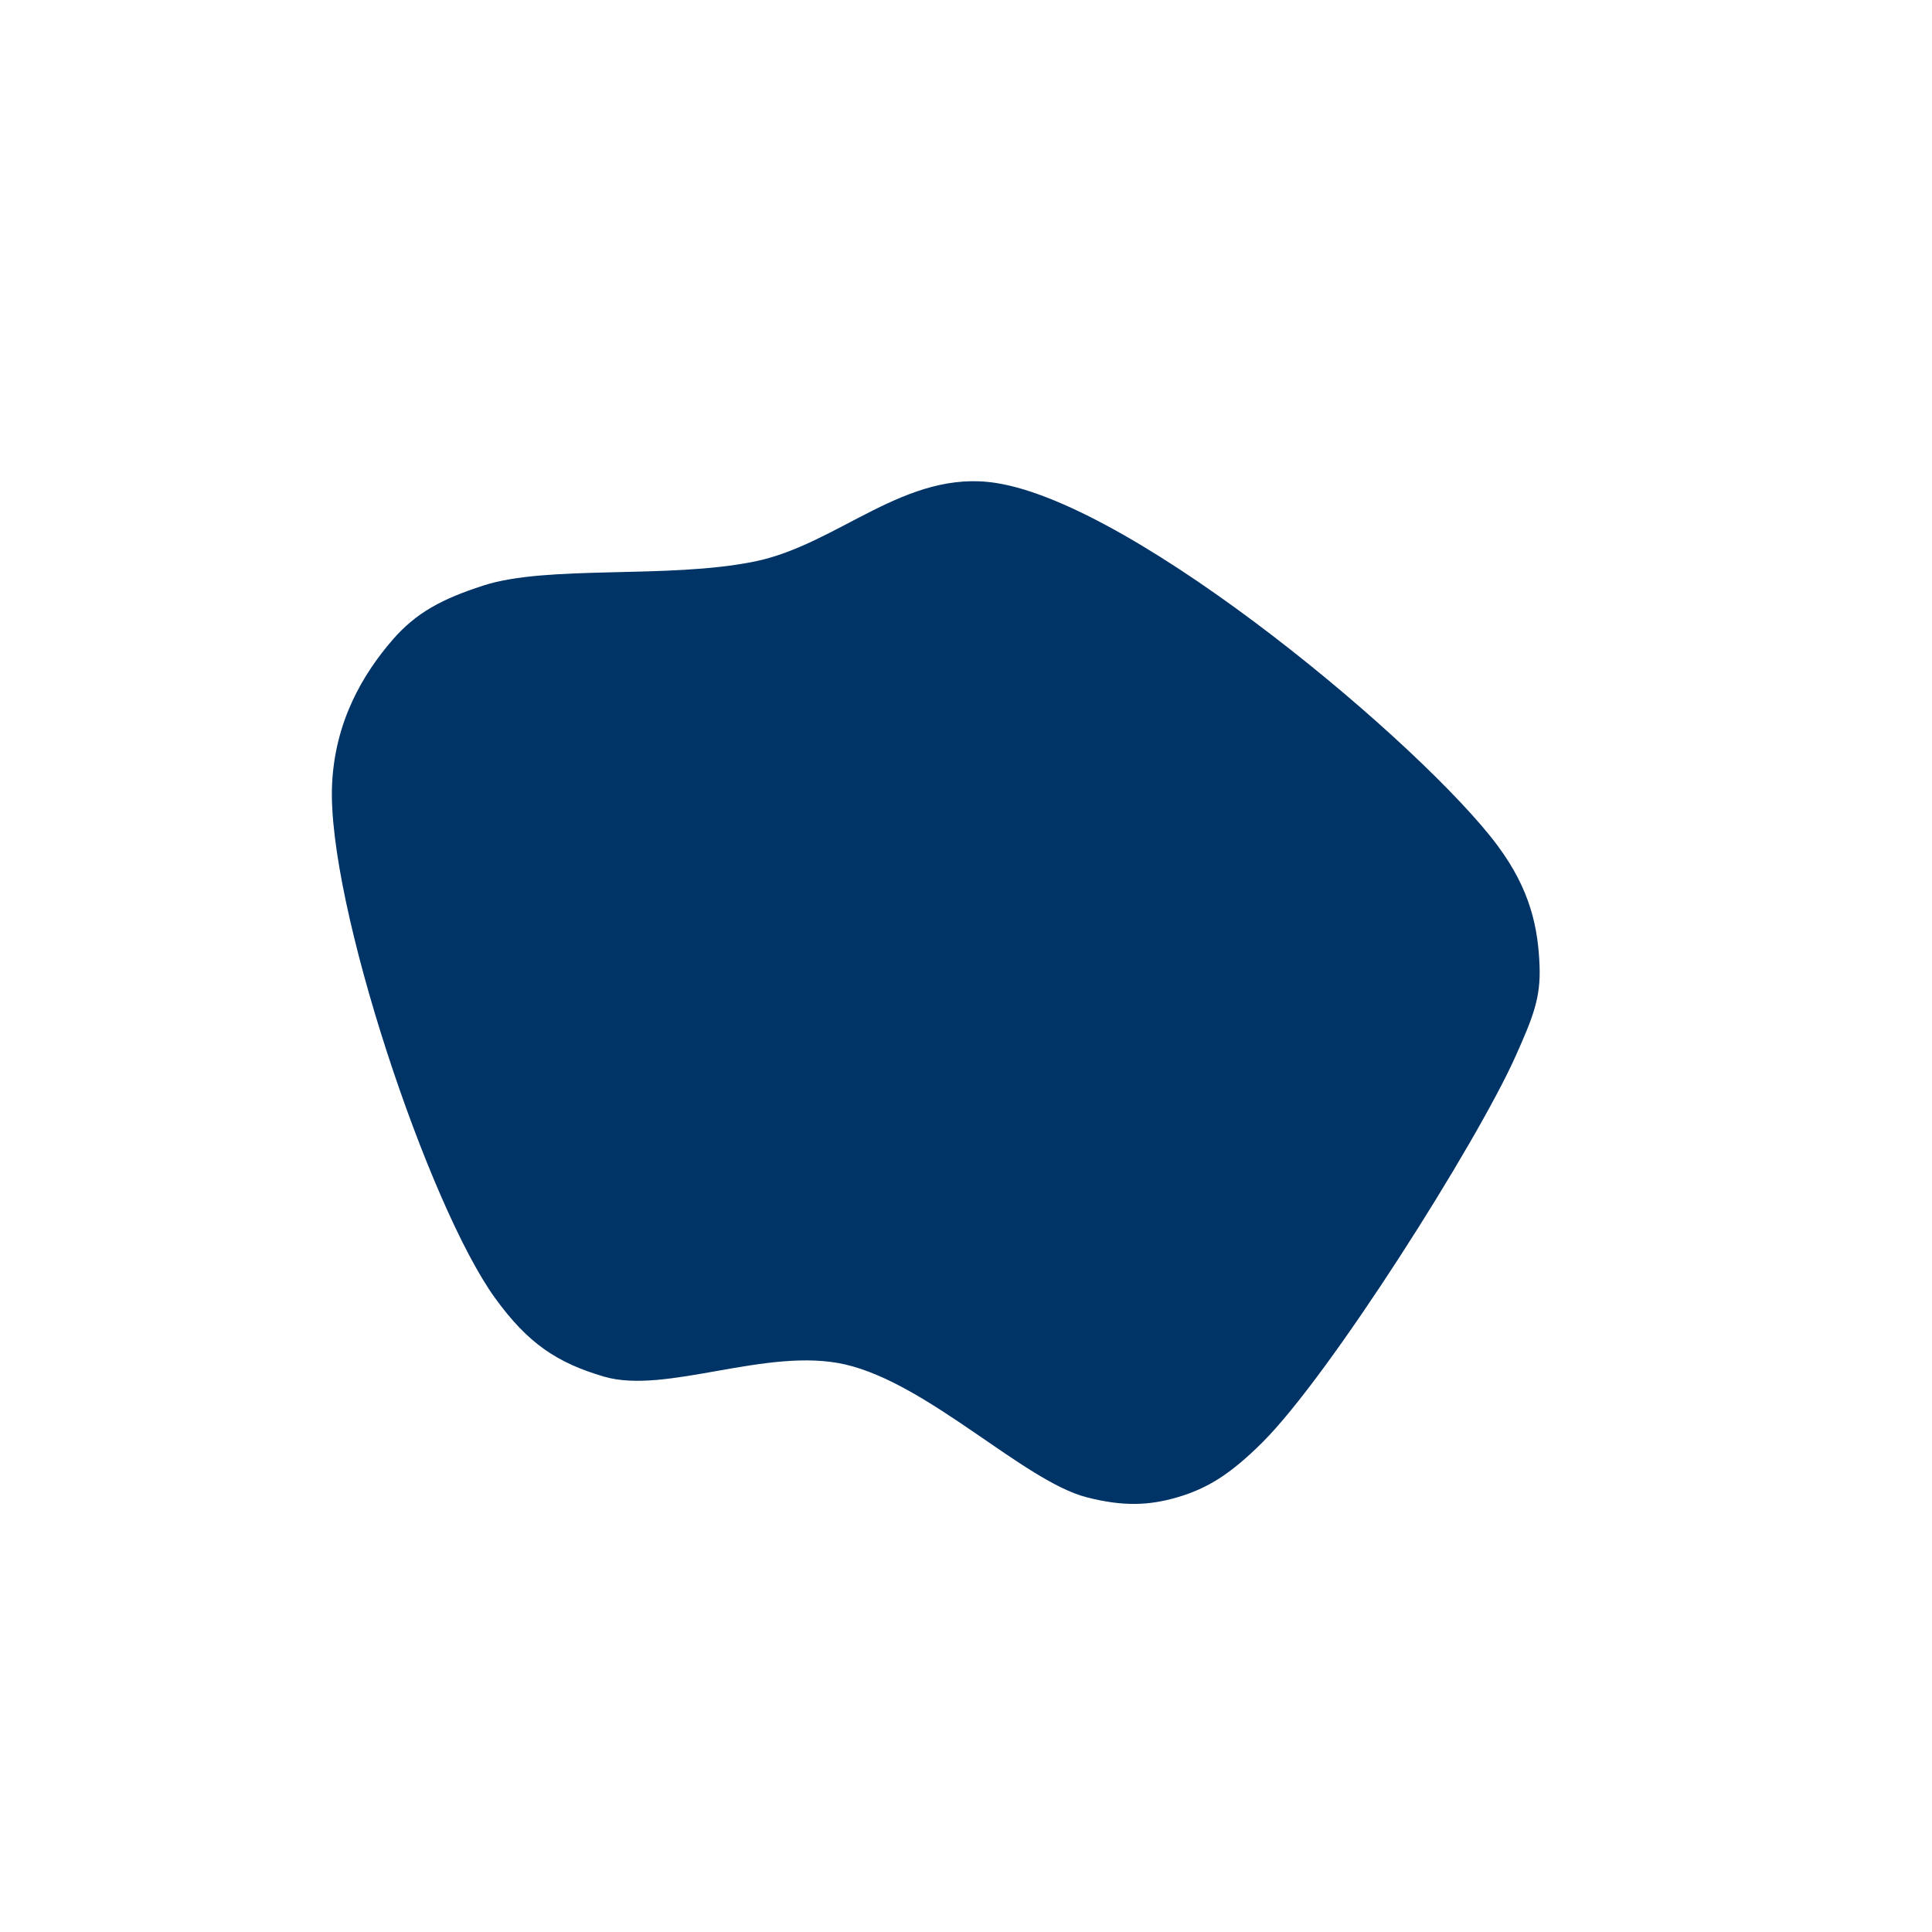
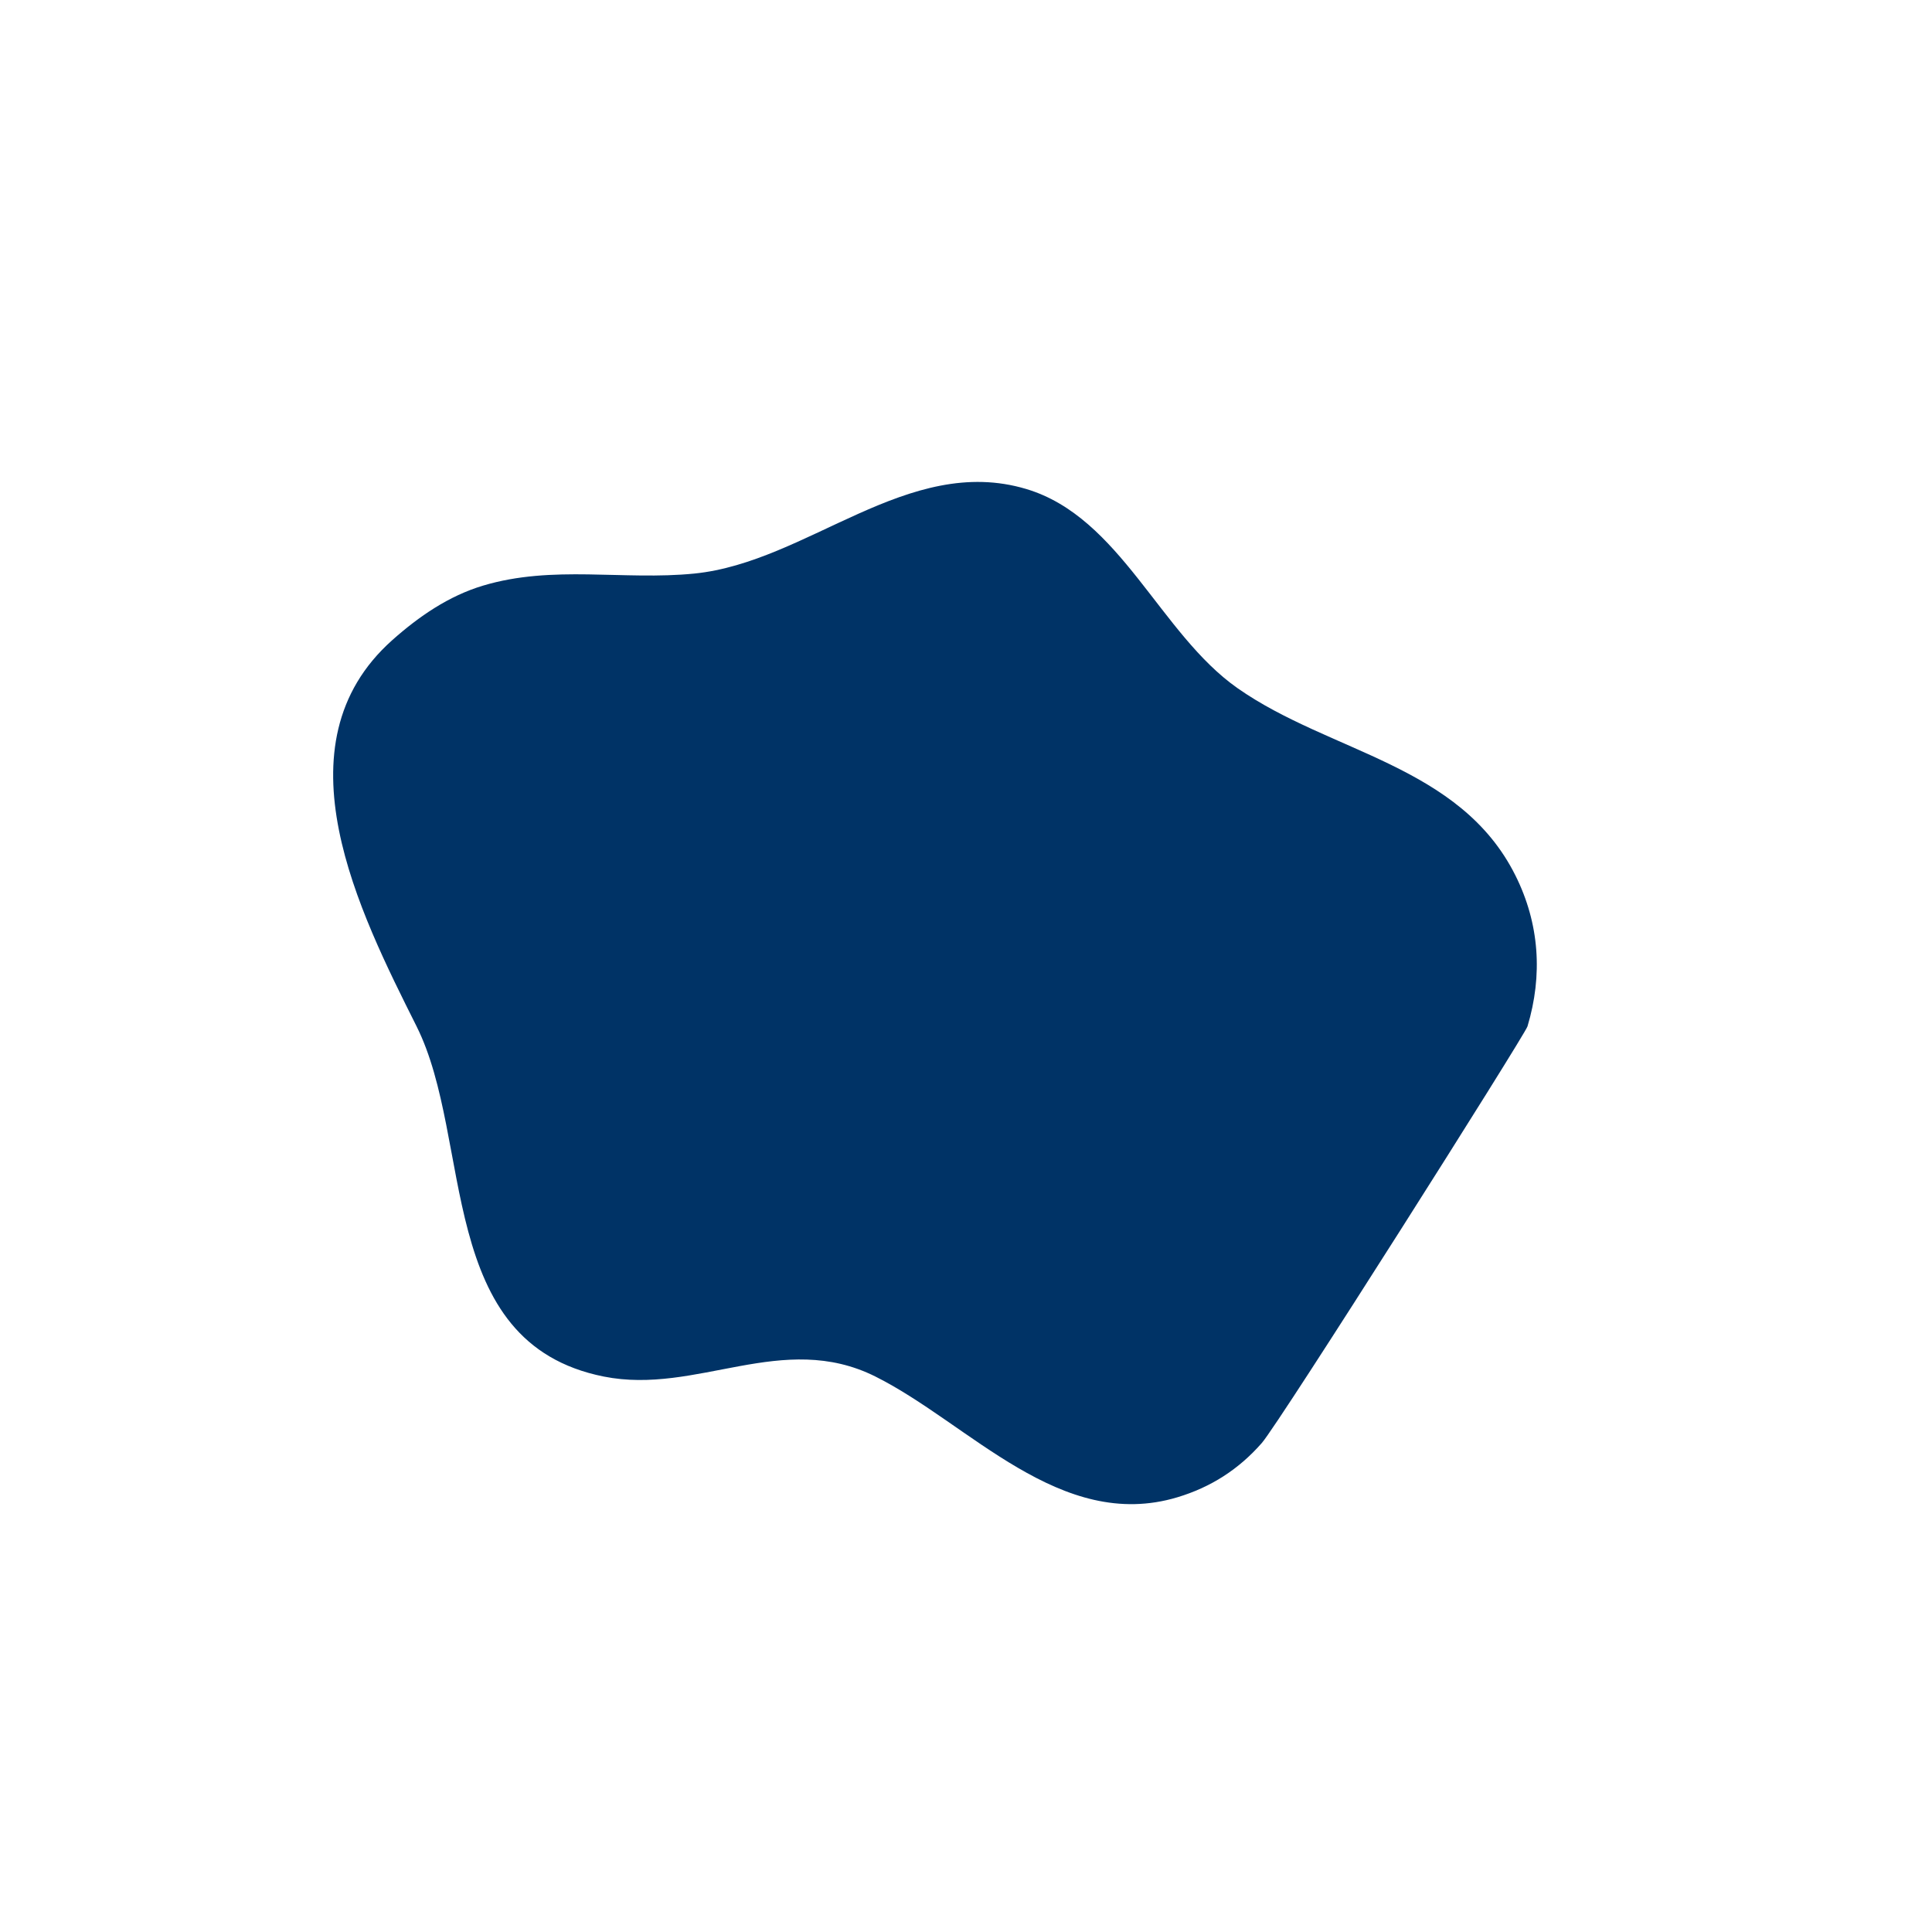
<svg xmlns="http://www.w3.org/2000/svg" viewBox="0 0 64 64" width="64" height="64">
-   <path d="M 39 49.6 C 38.055 49.877 37.193 49.906 36 49.6 C 33.919 49.066 30.76 45.836 28 45.2 C 25.415 44.604 22.062 46.21 20 45.6 C 18.465 45.146 17.5 44.519 16.4 43 C 14.196 39.955 10.829 29.911 11 26 C 11.092 23.888 12.03 22.323 13 21.2 C 13.796 20.279 14.668 19.834 16 19.4 C 18.141 18.703 22.12 19.188 25 18.6 C 27.779 18.033 29.99 15.527 33 16 C 37.697 16.738 47.165 24.735 49.6 28 C 50.708 29.485 50.953 30.756 51 32 C 51.041 33.065 50.775 33.714 50.2 35 C 48.922 37.856 44.056 45.566 41.8 47.8 C 40.748 48.842 39.995 49.308 39 49.6 Z" fill="#003366" />
+   <path d="M 39 49.6 C 35.124 50.763 32.112 47.156 29 45.6 C 25.921 44.061 23.086 46.217 20 45.6 C 14.409 44.482 15.69 37.78 13.8 34 C 11.915 30.231 9.088 24.677 13 21.2 C 13.876 20.421 14.865 19.74 16 19.4 C 18.317 18.705 20.648 19.235 23 19 C 26.758 18.624 30.075 15.023 34 16.2 C 37.121 17.136 38.423 20.996 41 22.8 C 44.063 24.944 48.365 25.329 50.2 29 C 50.999 30.598 51.108 32.308 50.6 34 C 50.515 34.284 42.387 47.129 41.8 47.8 C 41.037 48.672 40.113 49.266 39 49.6 Z" fill="#003366" />
</svg>
